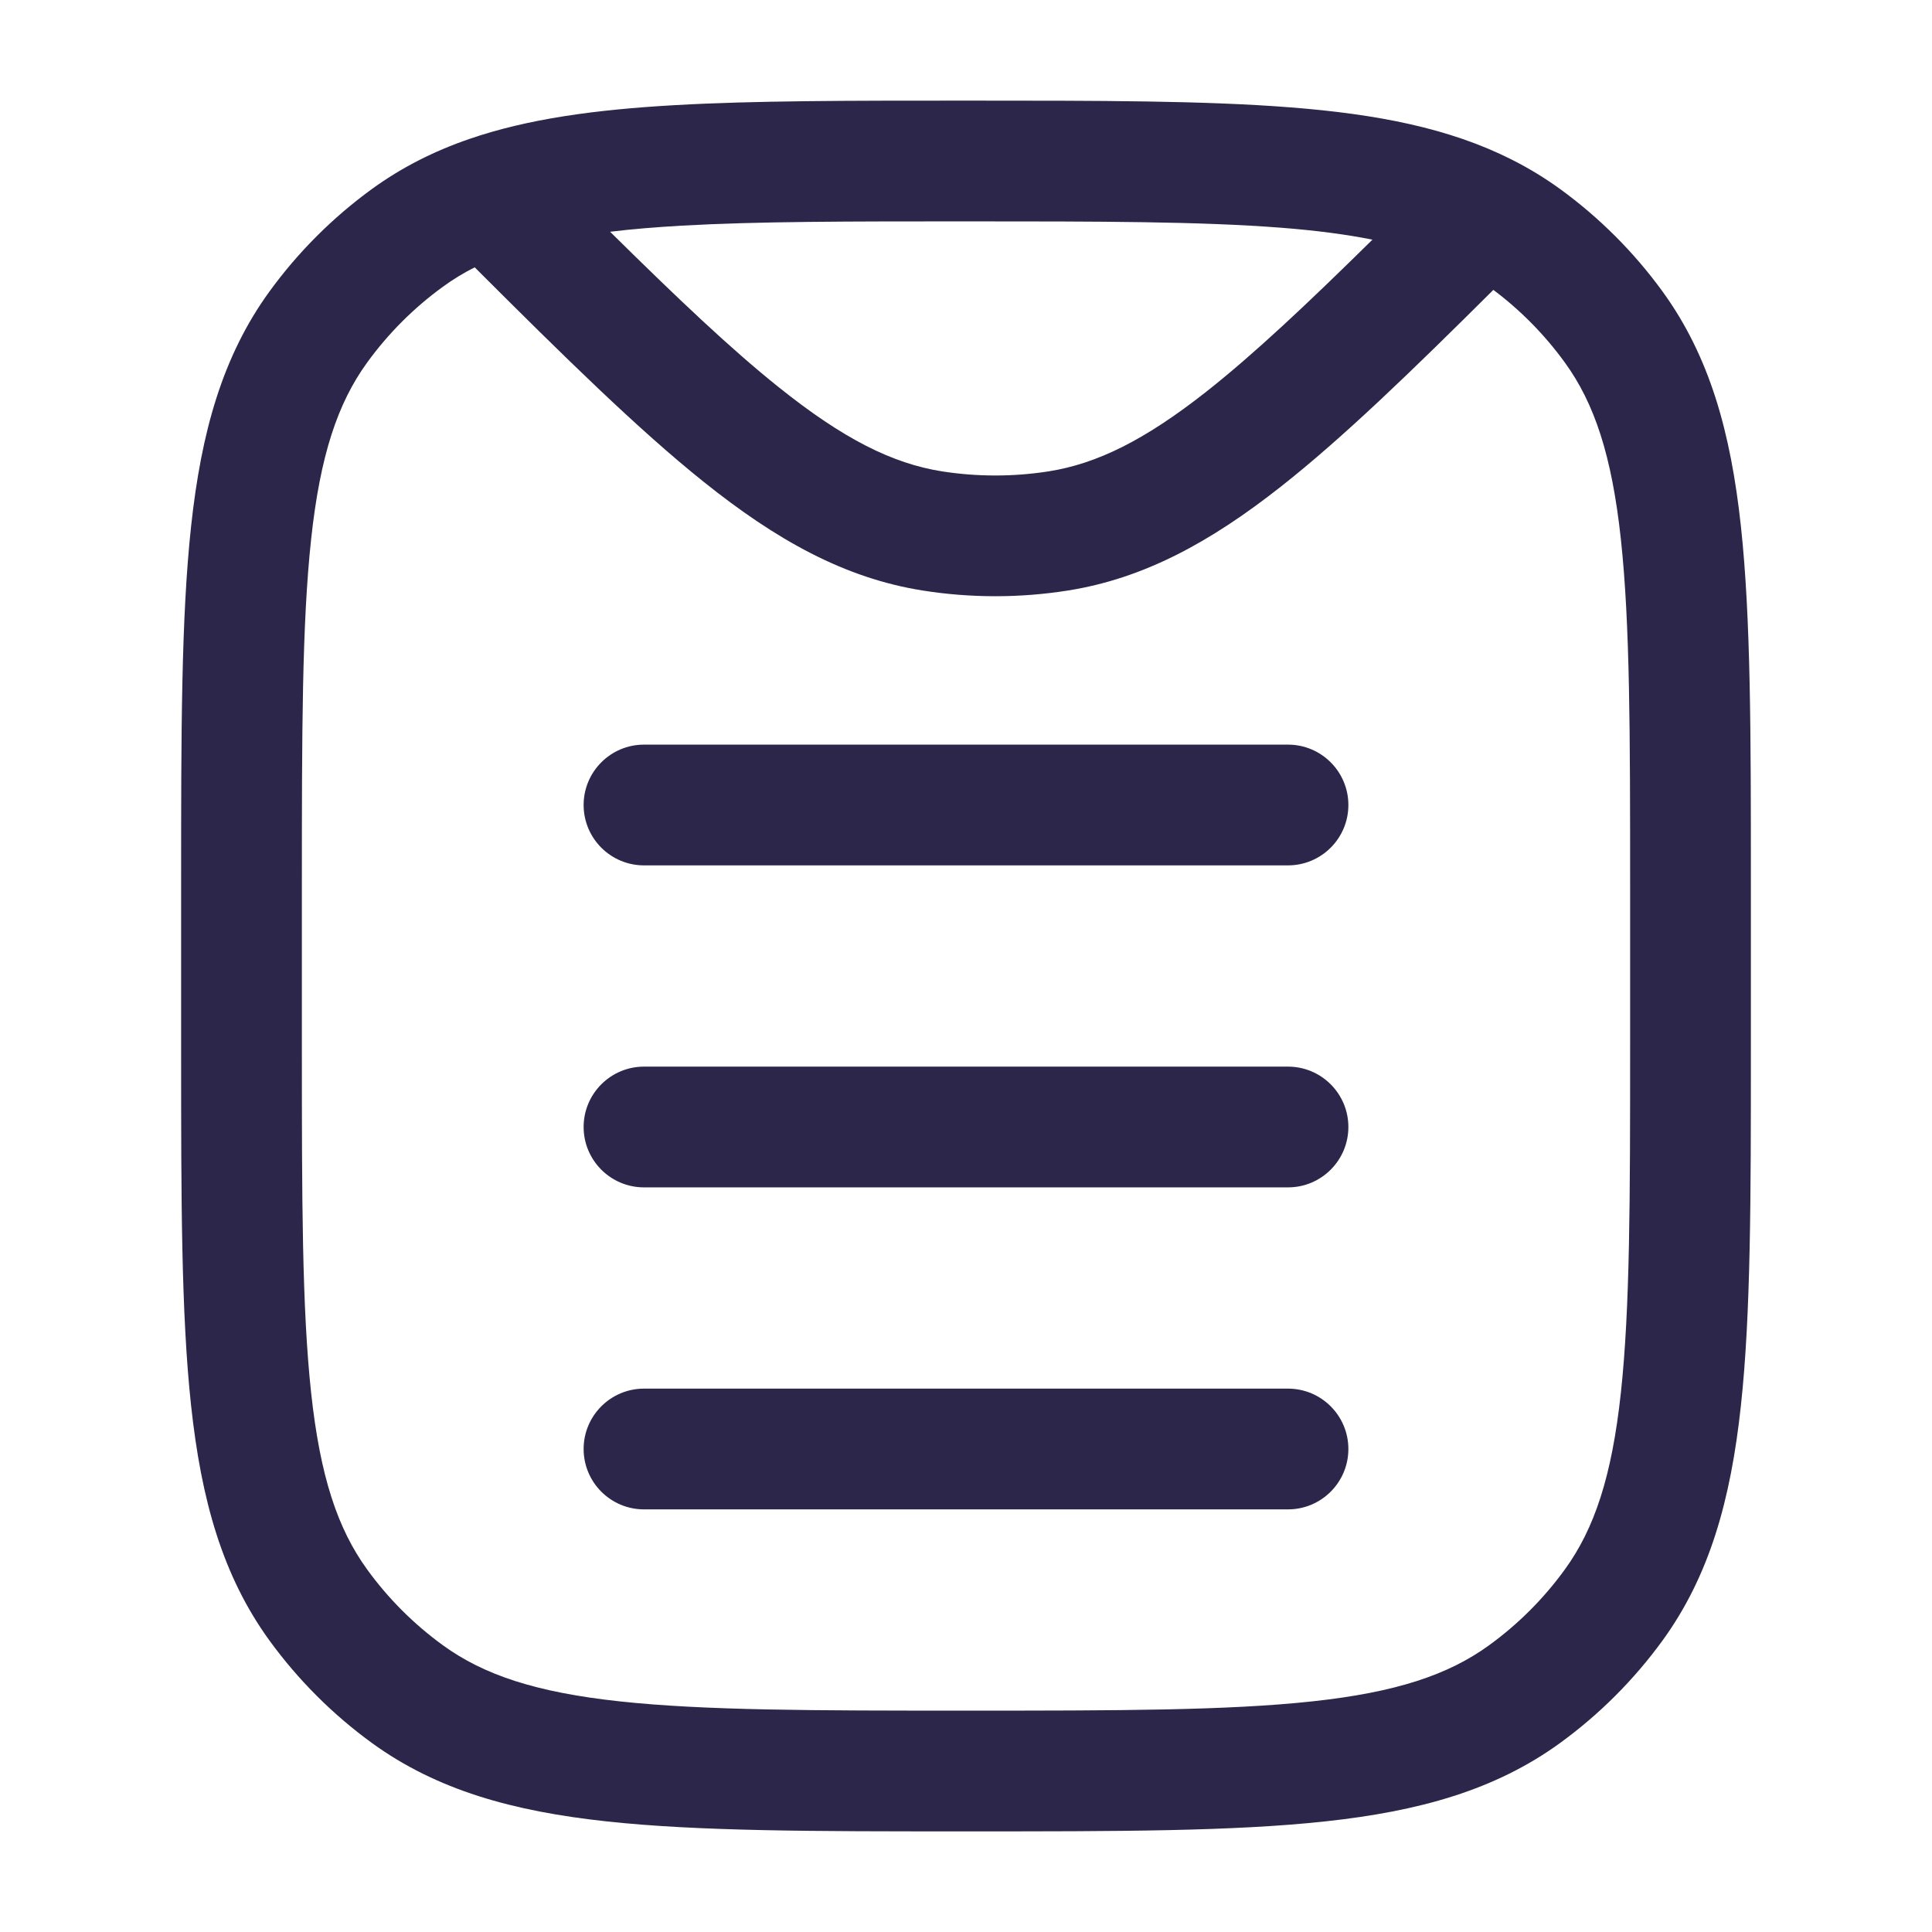
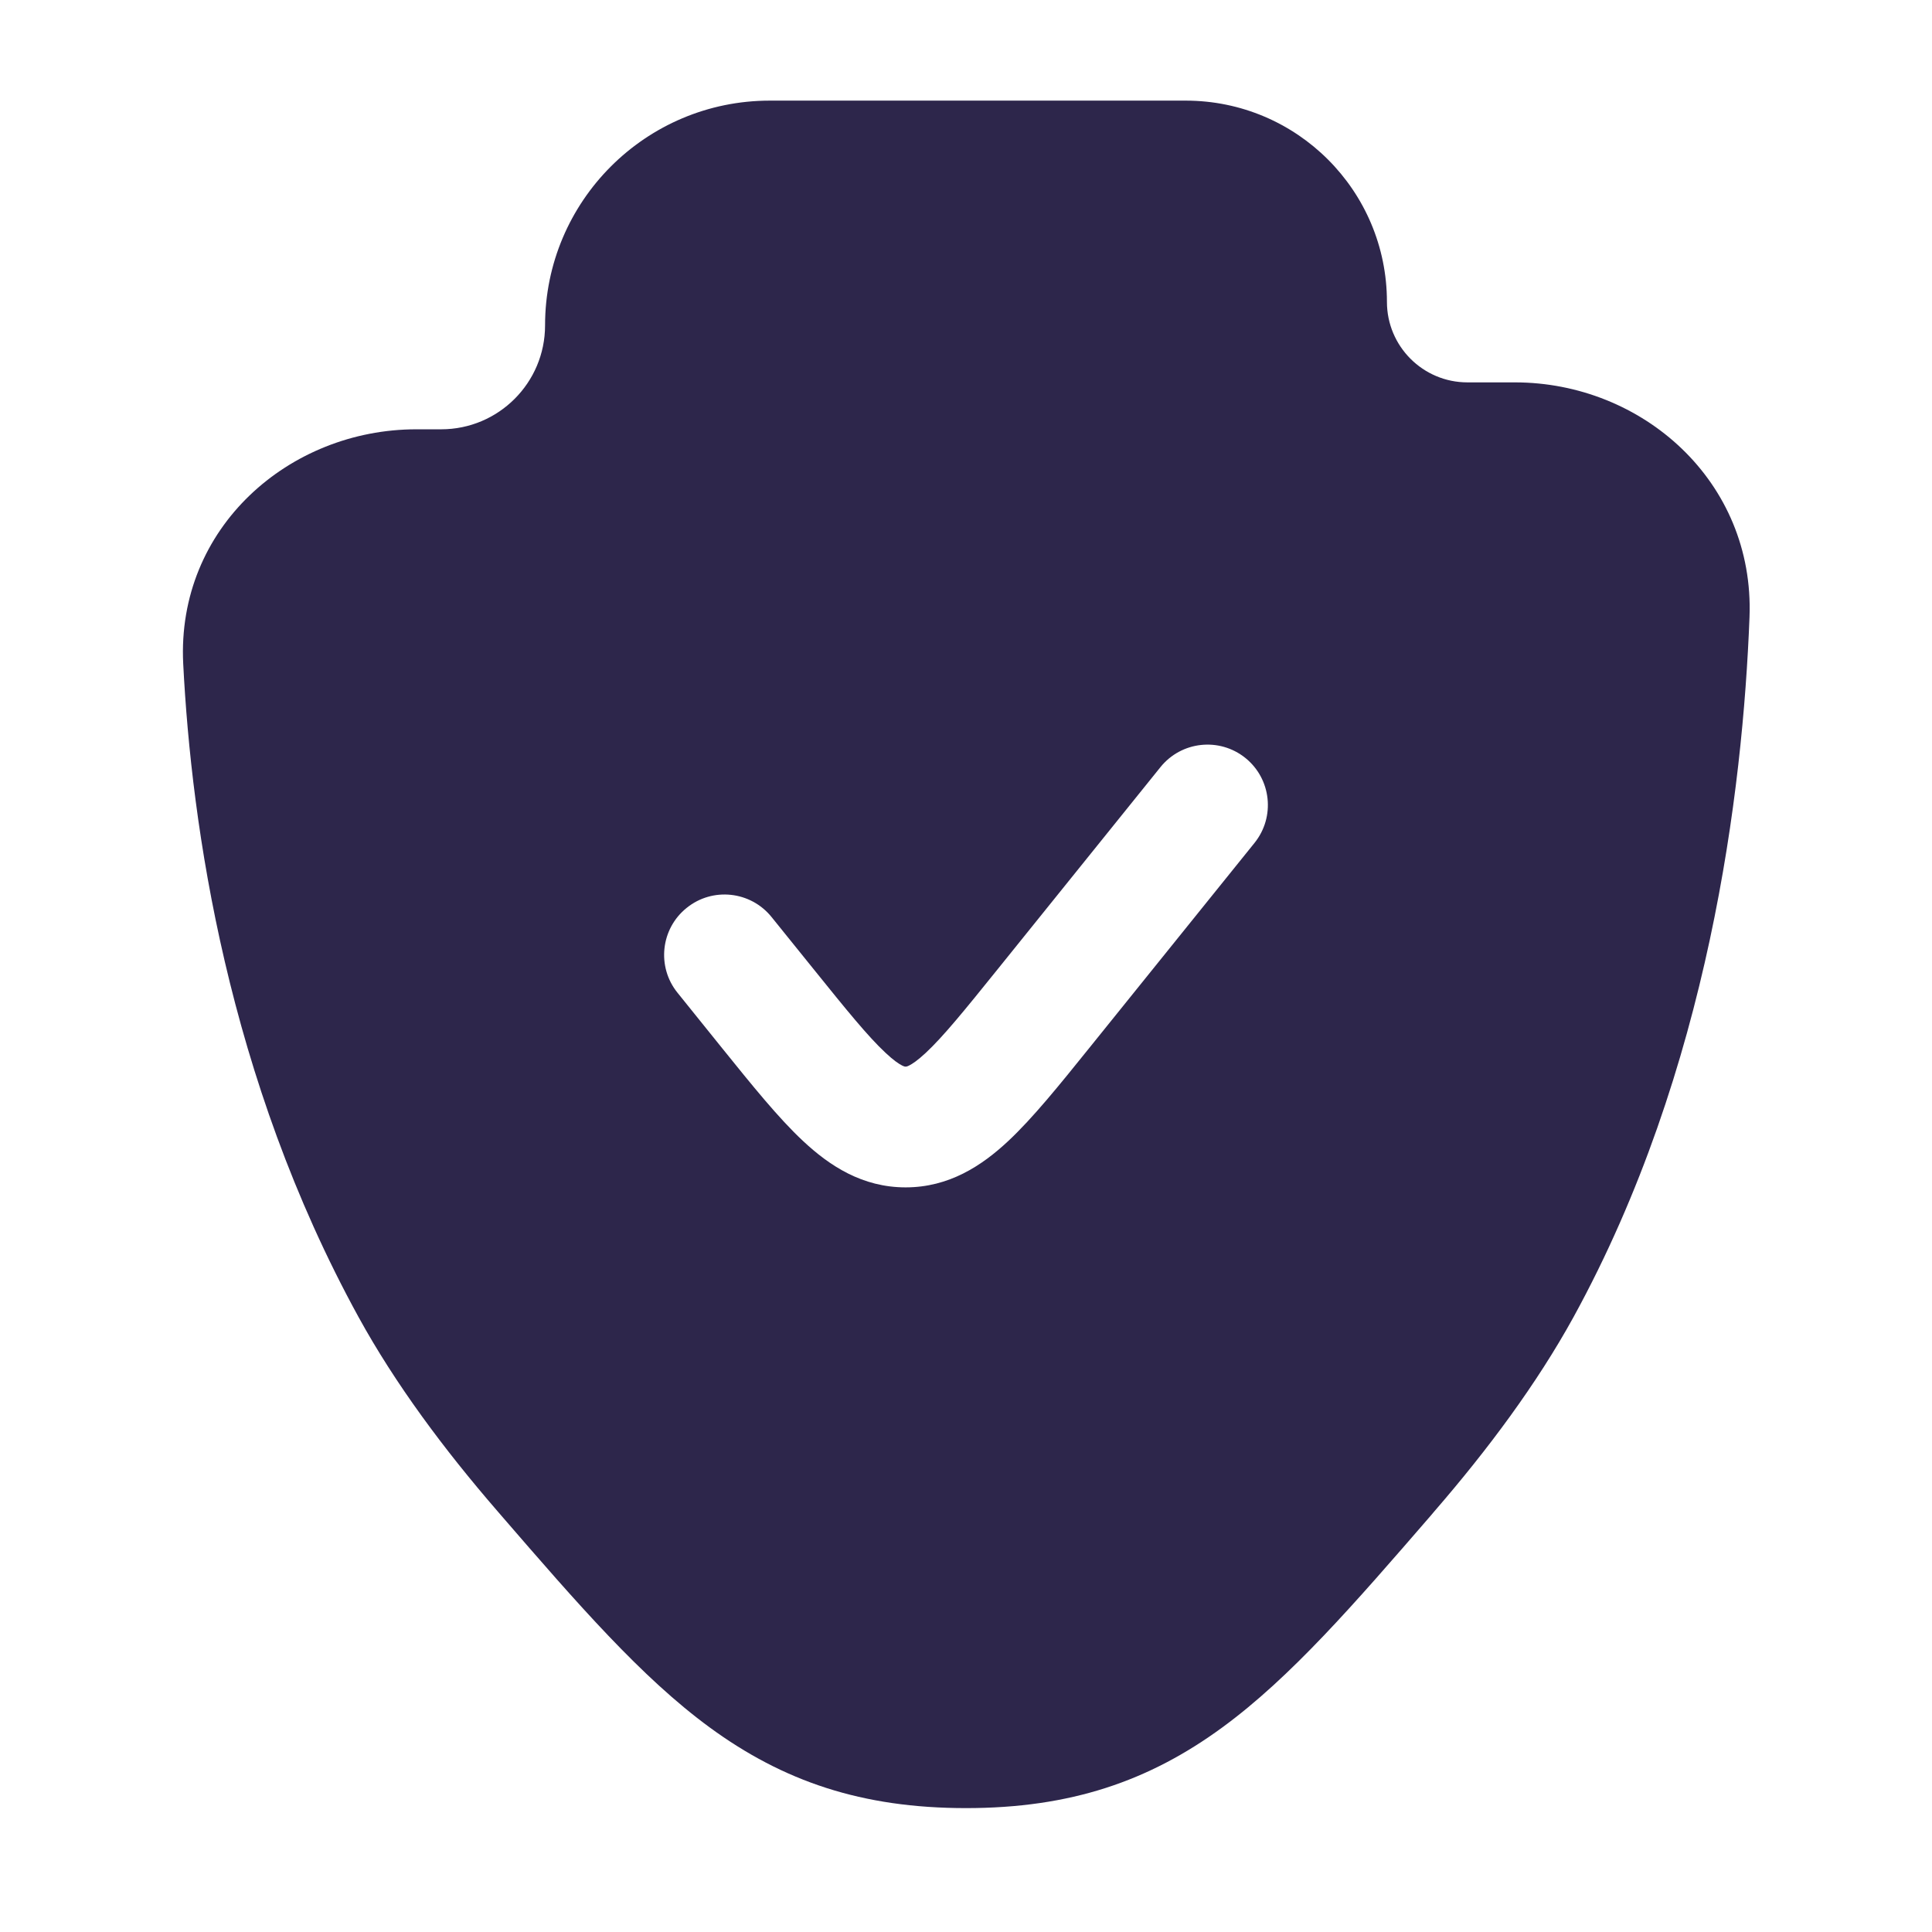
<svg xmlns="http://www.w3.org/2000/svg" width="24" height="24" viewBox="0 0 24 24" fill="none">
-   <path d="M7.25 10C7.25 9.586 7.586 9.25 8 9.25H16C16.414 9.25 16.75 9.586 16.75 10C16.75 10.414 16.414 10.75 16 10.75H8C7.586 10.75 7.25 10.414 7.25 10Z" fill="#2D264B" />
-   <path d="M7.25 14C7.25 13.586 7.586 13.25 8 13.25H16C16.414 13.25 16.75 13.586 16.75 14C16.75 14.414 16.414 14.75 16 14.75H8C7.586 14.75 7.25 14.414 7.25 14Z" fill="#2D264B" />
-   <path d="M7.25 18C7.25 17.586 7.586 17.25 8 17.25H16C16.414 17.25 16.75 17.586 16.75 18C16.75 18.414 16.414 18.75 16 18.75H8C7.586 18.75 7.25 18.414 7.25 18Z" fill="#2D264B" />
-   <path fill-rule="evenodd" clip-rule="evenodd" d="M16.032 1.334C17.107 1.418 18.005 1.592 18.778 1.982C18.989 2.088 19.189 2.21 19.38 2.348C19.868 2.703 20.297 3.132 20.652 3.62C21.238 4.427 21.5 5.371 21.626 6.536C21.75 7.679 21.75 9.118 21.75 10.955V13.045C21.75 14.882 21.75 16.321 21.626 17.463C21.5 18.629 21.238 19.573 20.652 20.38C20.297 20.868 19.868 21.297 19.38 21.652C18.573 22.238 17.629 22.5 16.463 22.626C15.321 22.75 13.882 22.75 12.045 22.75H11.955C10.118 22.75 8.679 22.75 7.536 22.626C6.371 22.5 5.427 22.238 4.62 21.652C4.132 21.297 3.703 20.868 3.348 20.38C2.762 19.573 2.5 18.629 2.374 17.463C2.25 16.321 2.25 14.882 2.25 13.045V10.955C2.25 9.118 2.25 7.679 2.374 6.536C2.5 5.371 2.762 4.427 3.348 3.62C3.703 3.132 4.132 2.703 4.62 2.348C4.988 2.081 5.387 1.879 5.828 1.727C6.556 1.476 7.397 1.362 8.385 1.306C9.369 1.25 10.552 1.25 11.98 1.25H12.03C13.655 1.25 14.967 1.25 16.032 1.334ZM15.915 2.829C14.915 2.751 13.662 2.75 12 2.75C10.549 2.75 9.407 2.75 8.47 2.803C8.143 2.822 7.848 2.846 7.579 2.879C8.411 3.701 9.079 4.335 9.676 4.812C10.478 5.454 11.085 5.757 11.699 5.855C12.14 5.924 12.588 5.924 13.029 5.855C13.626 5.76 14.216 5.471 14.986 4.865C15.573 4.402 16.231 3.783 17.049 2.977C16.724 2.912 16.35 2.863 15.915 2.829ZM18.551 3.601C17.523 4.624 16.677 5.442 15.914 6.043C15.038 6.733 14.212 7.186 13.264 7.336C12.668 7.43 12.06 7.43 11.464 7.336C10.489 7.182 9.642 6.707 8.738 5.983C7.929 5.335 7.021 4.444 5.897 3.321C5.756 3.392 5.625 3.472 5.502 3.562C5.141 3.824 4.824 4.141 4.562 4.502C4.193 5.01 3.977 5.66 3.865 6.698C3.751 7.75 3.75 9.108 3.75 11V13C3.75 14.892 3.751 16.25 3.865 17.302C3.977 18.34 4.193 18.99 4.562 19.498C4.824 19.859 5.141 20.176 5.502 20.438C6.01 20.807 6.66 21.023 7.698 21.135C8.75 21.249 10.108 21.25 12 21.25C13.892 21.25 15.25 21.249 16.302 21.135C17.34 21.023 17.99 20.807 18.498 20.438C18.859 20.176 19.176 19.859 19.438 19.498C19.807 18.99 20.023 18.34 20.135 17.302C20.249 16.25 20.25 14.892 20.25 13V11C20.25 9.108 20.249 7.75 20.135 6.698C20.023 5.66 19.807 5.01 19.438 4.502C19.189 4.159 18.89 3.855 18.551 3.601Z" fill="#2D264B" />
+   <path fill-rule="evenodd" clip-rule="evenodd" d="M6.771 4.042C6.771 2.5 8.021 1.25 9.563 1.25H14.729C16.11 1.25 17.229 2.369 17.229 3.75C17.229 4.302 17.677 4.75 18.229 4.75H18.818C20.403 4.75 21.797 5.98 21.733 7.666C21.65 9.827 21.23 13.293 19.547 16.361C19.09 17.192 18.481 18.009 17.822 18.77L17.773 18.828C16.825 19.923 16.035 20.836 15.185 21.458C14.272 22.127 13.296 22.461 12 22.461C10.704 22.461 9.729 22.127 8.815 21.458C7.966 20.836 7.175 19.923 6.228 18.828L6.178 18.77C5.519 18.009 4.91 17.192 4.454 16.361C2.825 13.392 2.378 10.258 2.276 8.246C2.191 6.553 3.595 5.333 5.171 5.333H5.48C6.193 5.333 6.771 4.755 6.771 4.042ZM15.584 10.471C15.844 10.148 15.793 9.676 15.471 9.416C15.148 9.156 14.676 9.207 14.416 9.529L12.395 12.038C11.98 12.553 11.718 12.876 11.5 13.079C11.397 13.175 11.332 13.217 11.294 13.236C11.266 13.25 11.256 13.25 11.251 13.25H11.249C11.244 13.25 11.234 13.25 11.206 13.236C11.168 13.217 11.103 13.175 11.001 13.079C10.783 12.876 10.521 12.553 10.106 12.038L9.584 11.391C9.324 11.069 8.852 11.018 8.53 11.278C8.207 11.537 8.156 12.01 8.416 12.332L8.97 13.02C9.343 13.482 9.671 13.89 9.977 14.175C10.305 14.482 10.712 14.75 11.25 14.75C11.788 14.75 12.196 14.482 12.524 14.175C12.829 13.89 13.158 13.482 13.53 13.02L15.584 10.471Z" fill="#2D264B" />
</svg>
